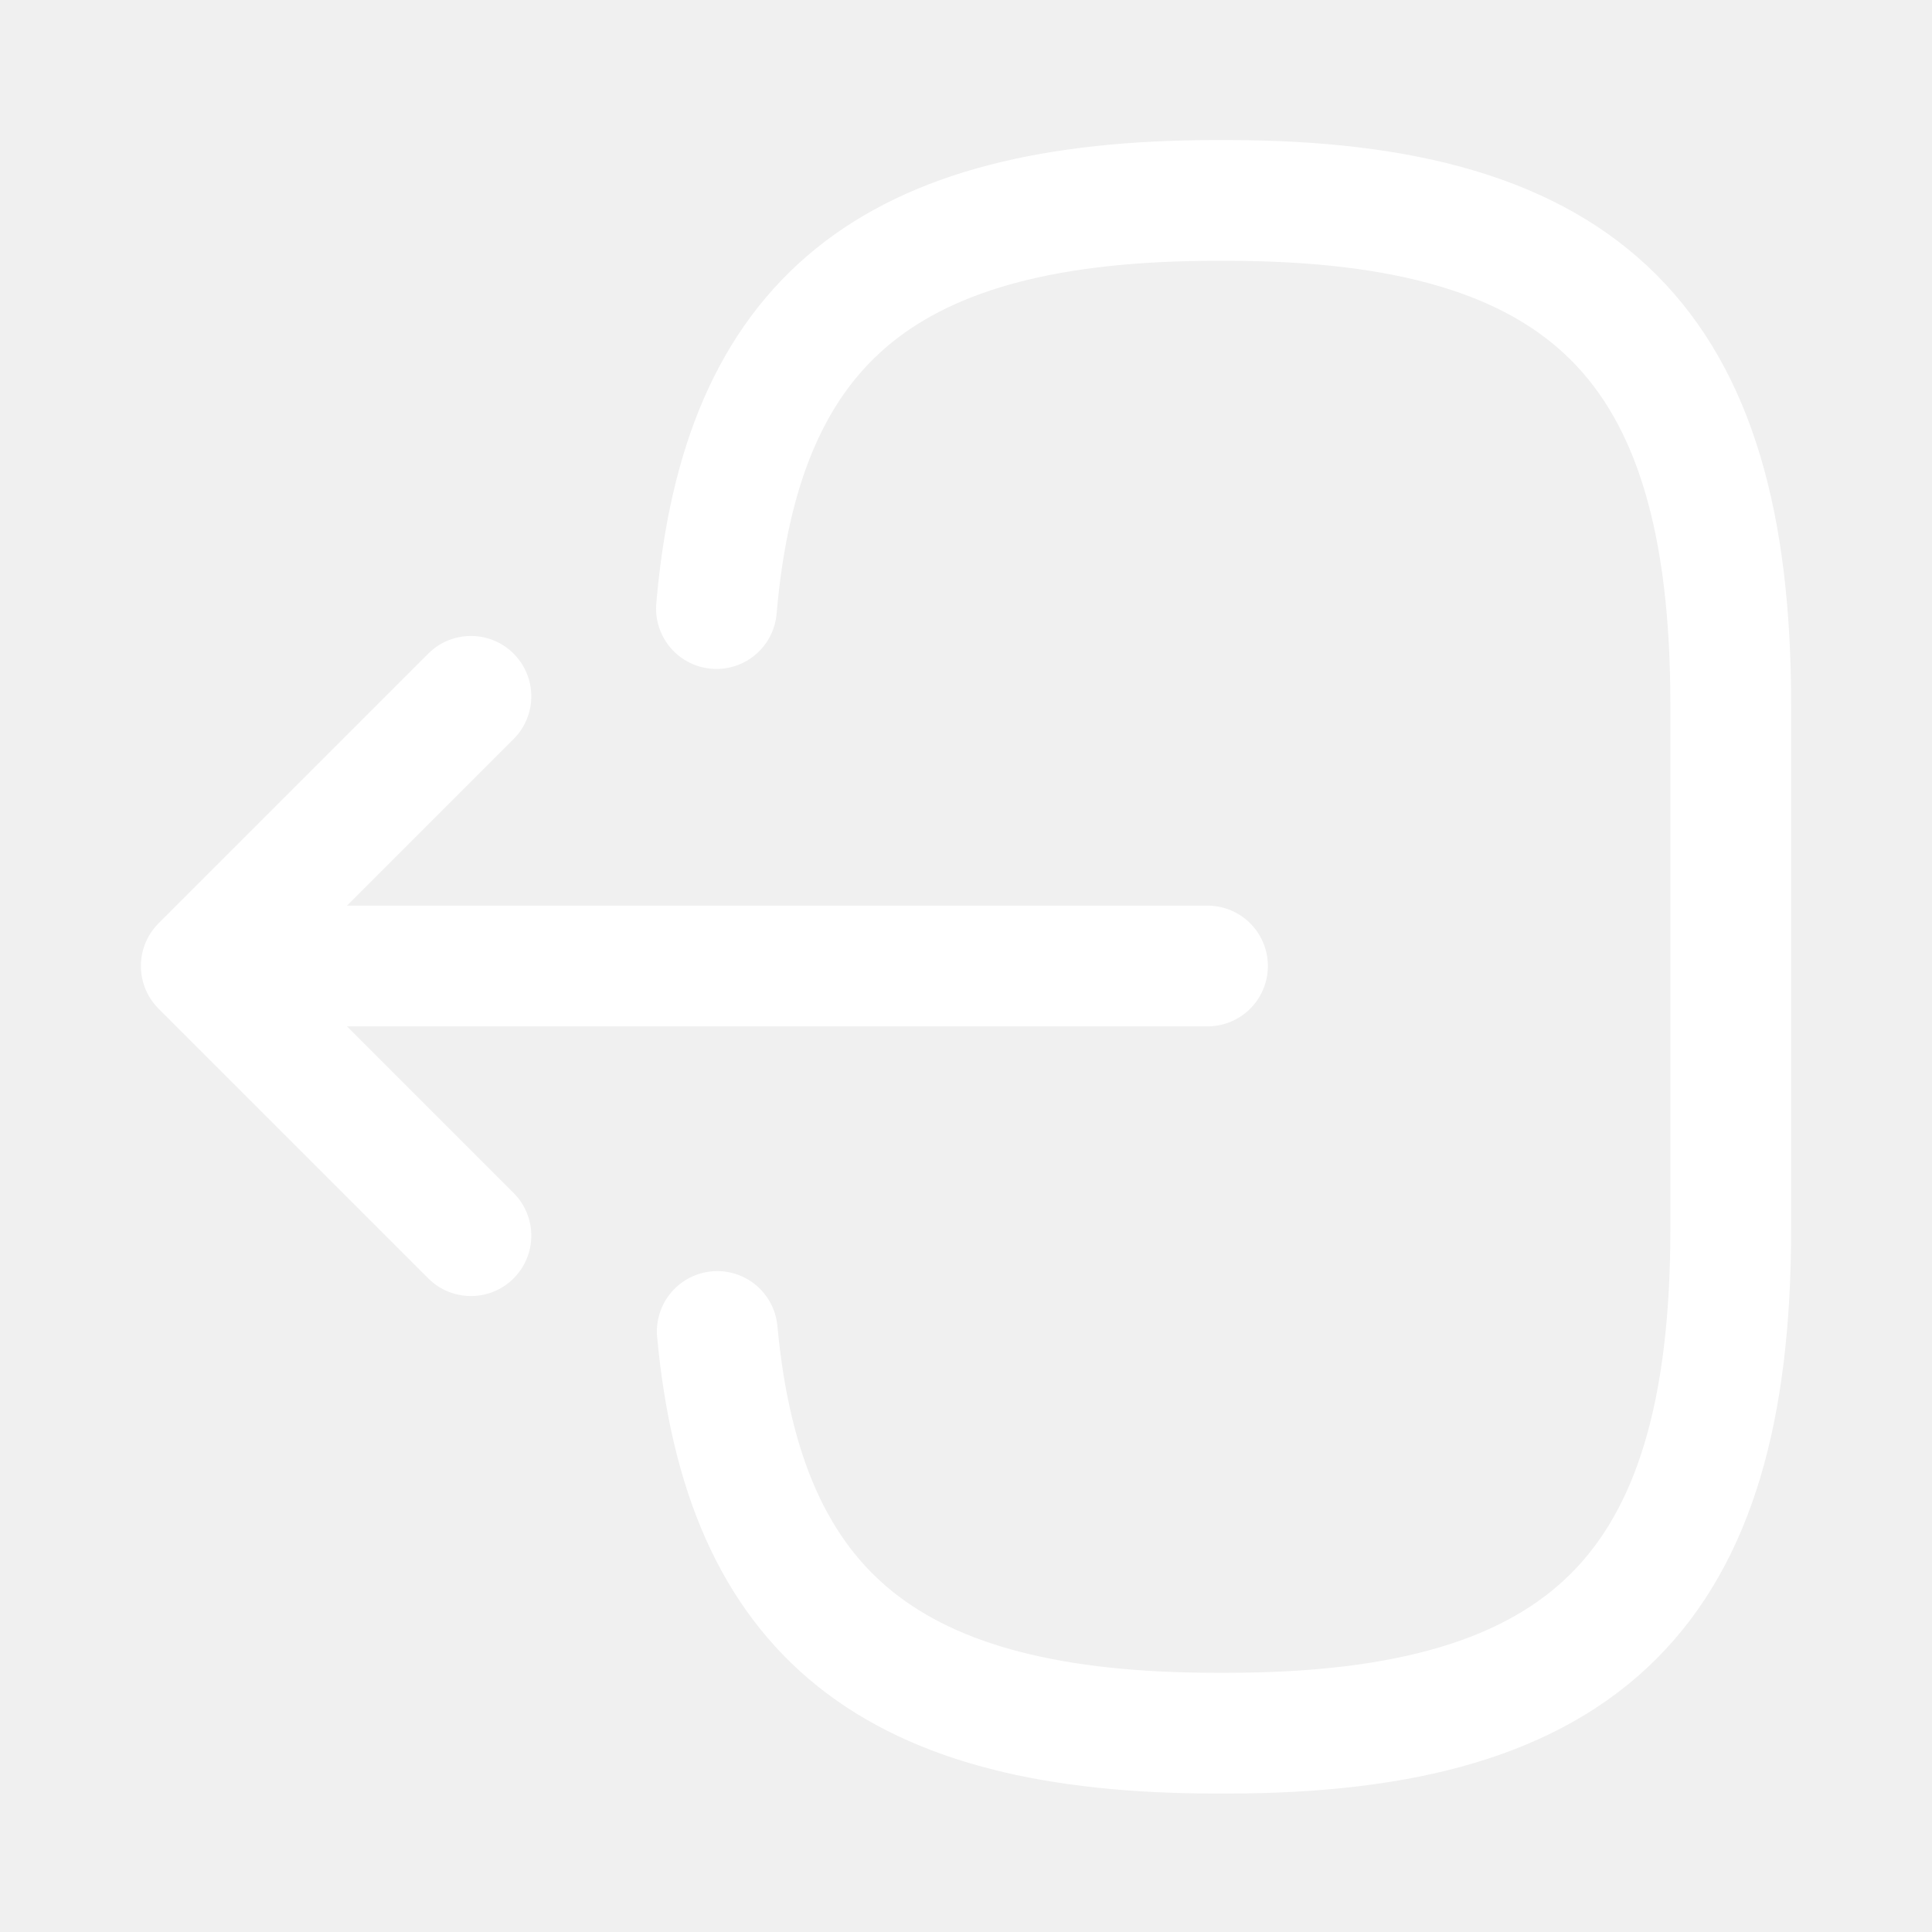
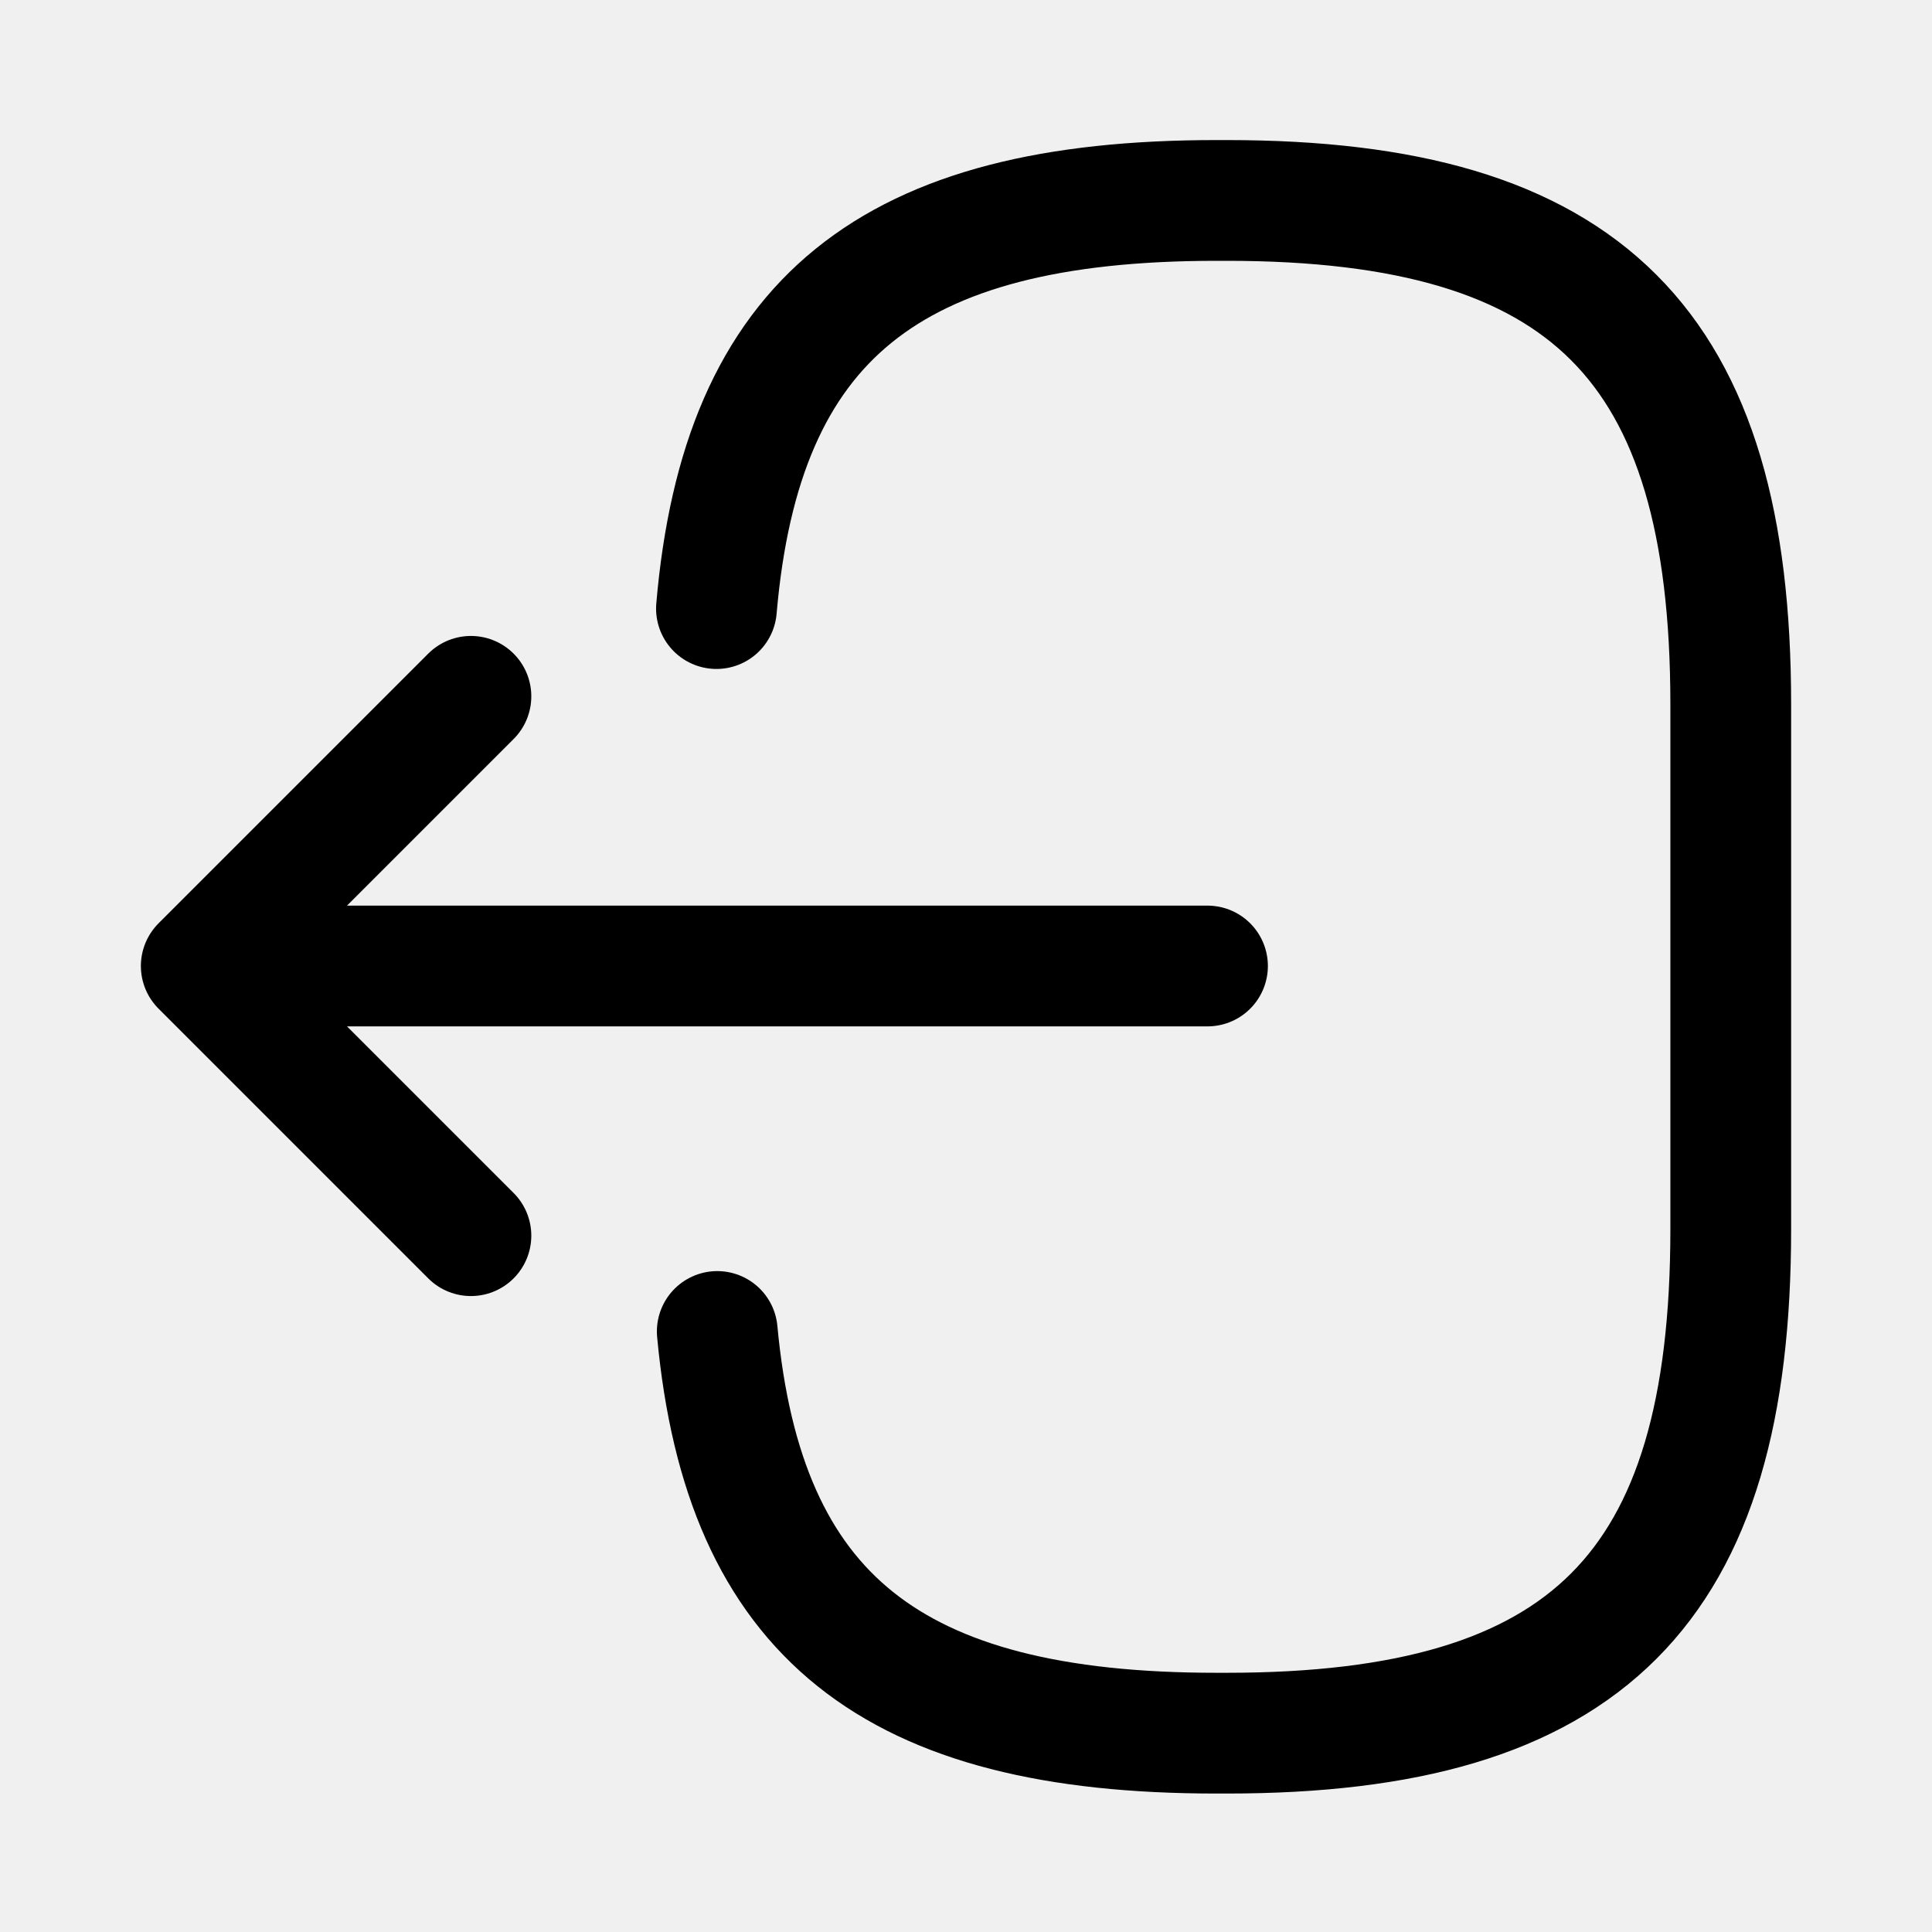
<svg xmlns="http://www.w3.org/2000/svg" width="64px" height="64px" viewBox="0 0 24 24" fill="none">
  <g id="SVGRepo_bgCarrier" stroke-width="0" />
  <g id="SVGRepo_tracerCarrier" stroke-linecap="round" stroke-linejoin="round" />
  <g id="SVGRepo_iconCarrier">
-     <path d="M8.9 7.56C9.21 3.96 11.06 2.49 15.11 2.49H15.24C19.71 2.49 21.5 4.28 21.5 8.75V15.27C21.5 19.74 19.71 21.53 15.24 21.53H15.11C11.09 21.53 9.24 20.08 8.91 16.54" stroke="#ffffff" stroke-width="1.5" stroke-linecap="round" stroke-linejoin="round" />
-     <path d="M15 12H3.62" stroke="#ffffff" stroke-width="1.5" stroke-linecap="round" stroke-linejoin="round" />
-     <path d="M5.85 8.65L2.5 12L5.85 15.35" stroke="#ffffff" stroke-width="1.5" stroke-linecap="round" stroke-linejoin="round" />
+     <path d="M8.9 7.56C9.21 3.96 11.06 2.49 15.11 2.49H15.24C19.71 2.49 21.5 4.28 21.5 8.75V15.27C21.5 19.74 19.71 21.53 15.24 21.53H15.11C11.09 21.53 9.24 20.08 8.91 16.54" stroke="#000000" stroke-width="1.5" stroke-linecap="round" stroke-linejoin="round" />
+     <path d="M15 12H3.62" stroke="#000000" stroke-width="1.5" stroke-linecap="round" stroke-linejoin="round" />
+     <path d="M5.85 8.65L2.5 12L5.85 15.35" stroke="#000000" stroke-width="1.5" stroke-linecap="round" stroke-linejoin="round" />
  </g>
</svg>
